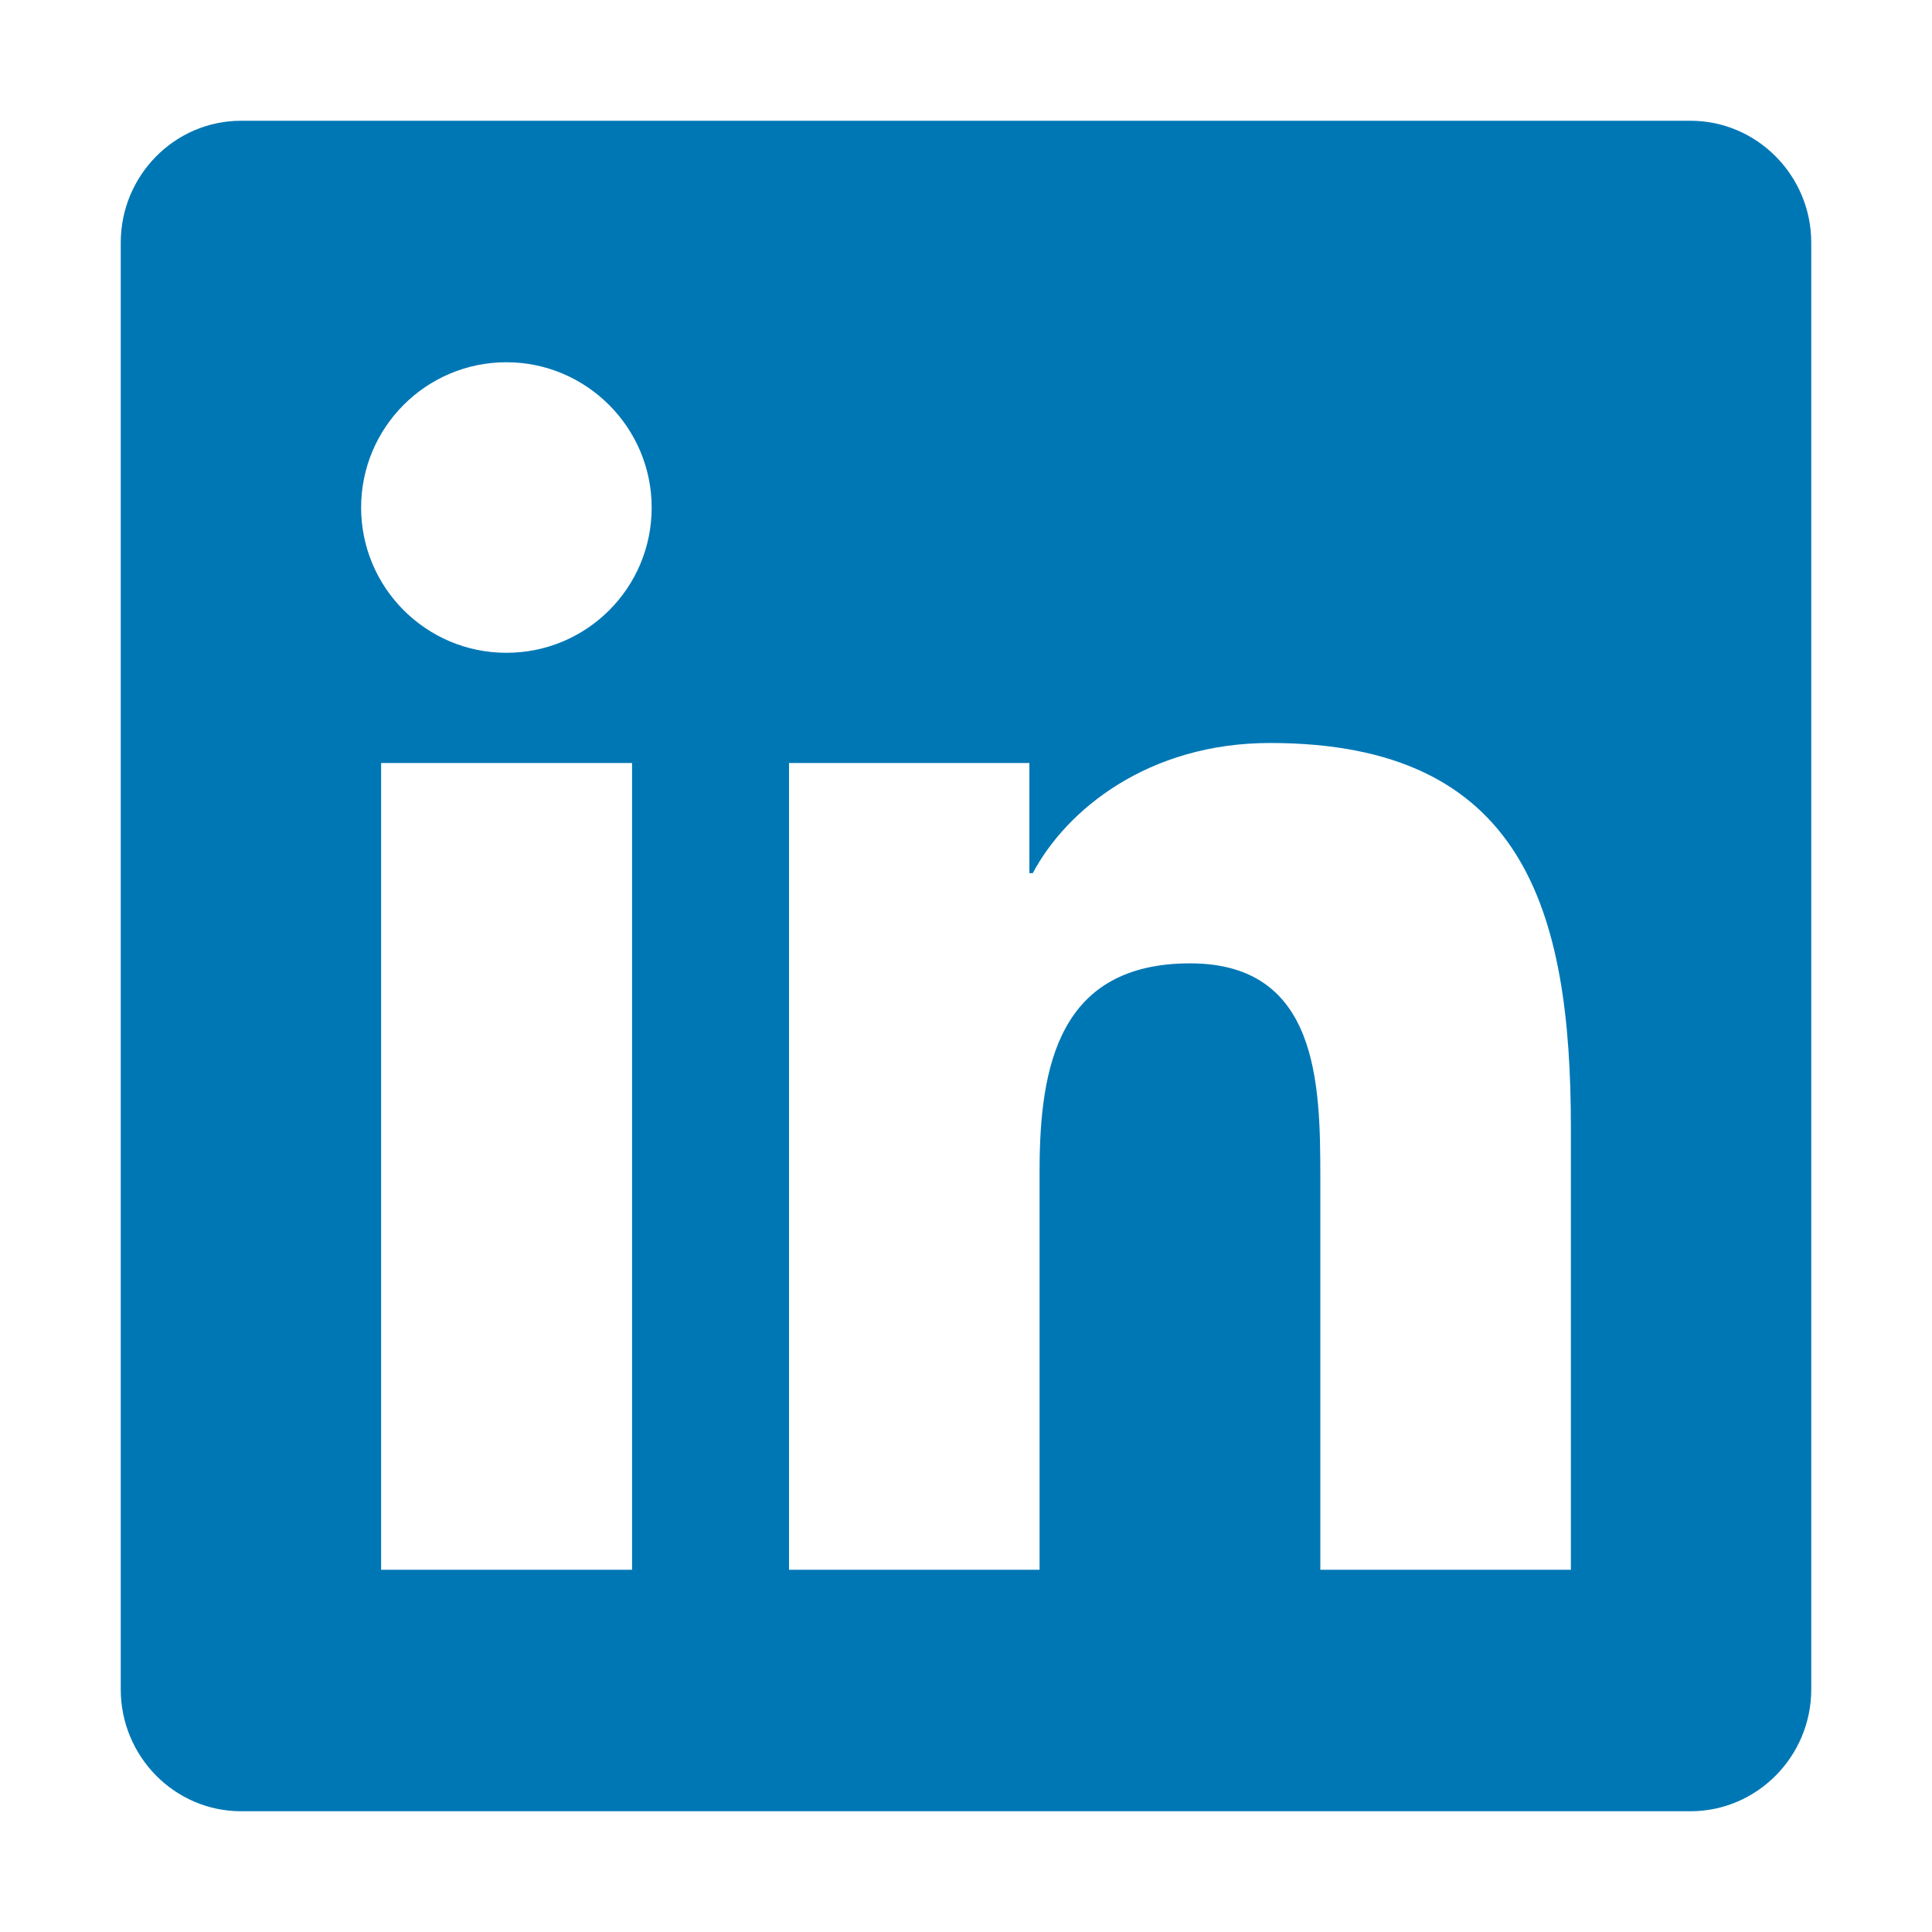
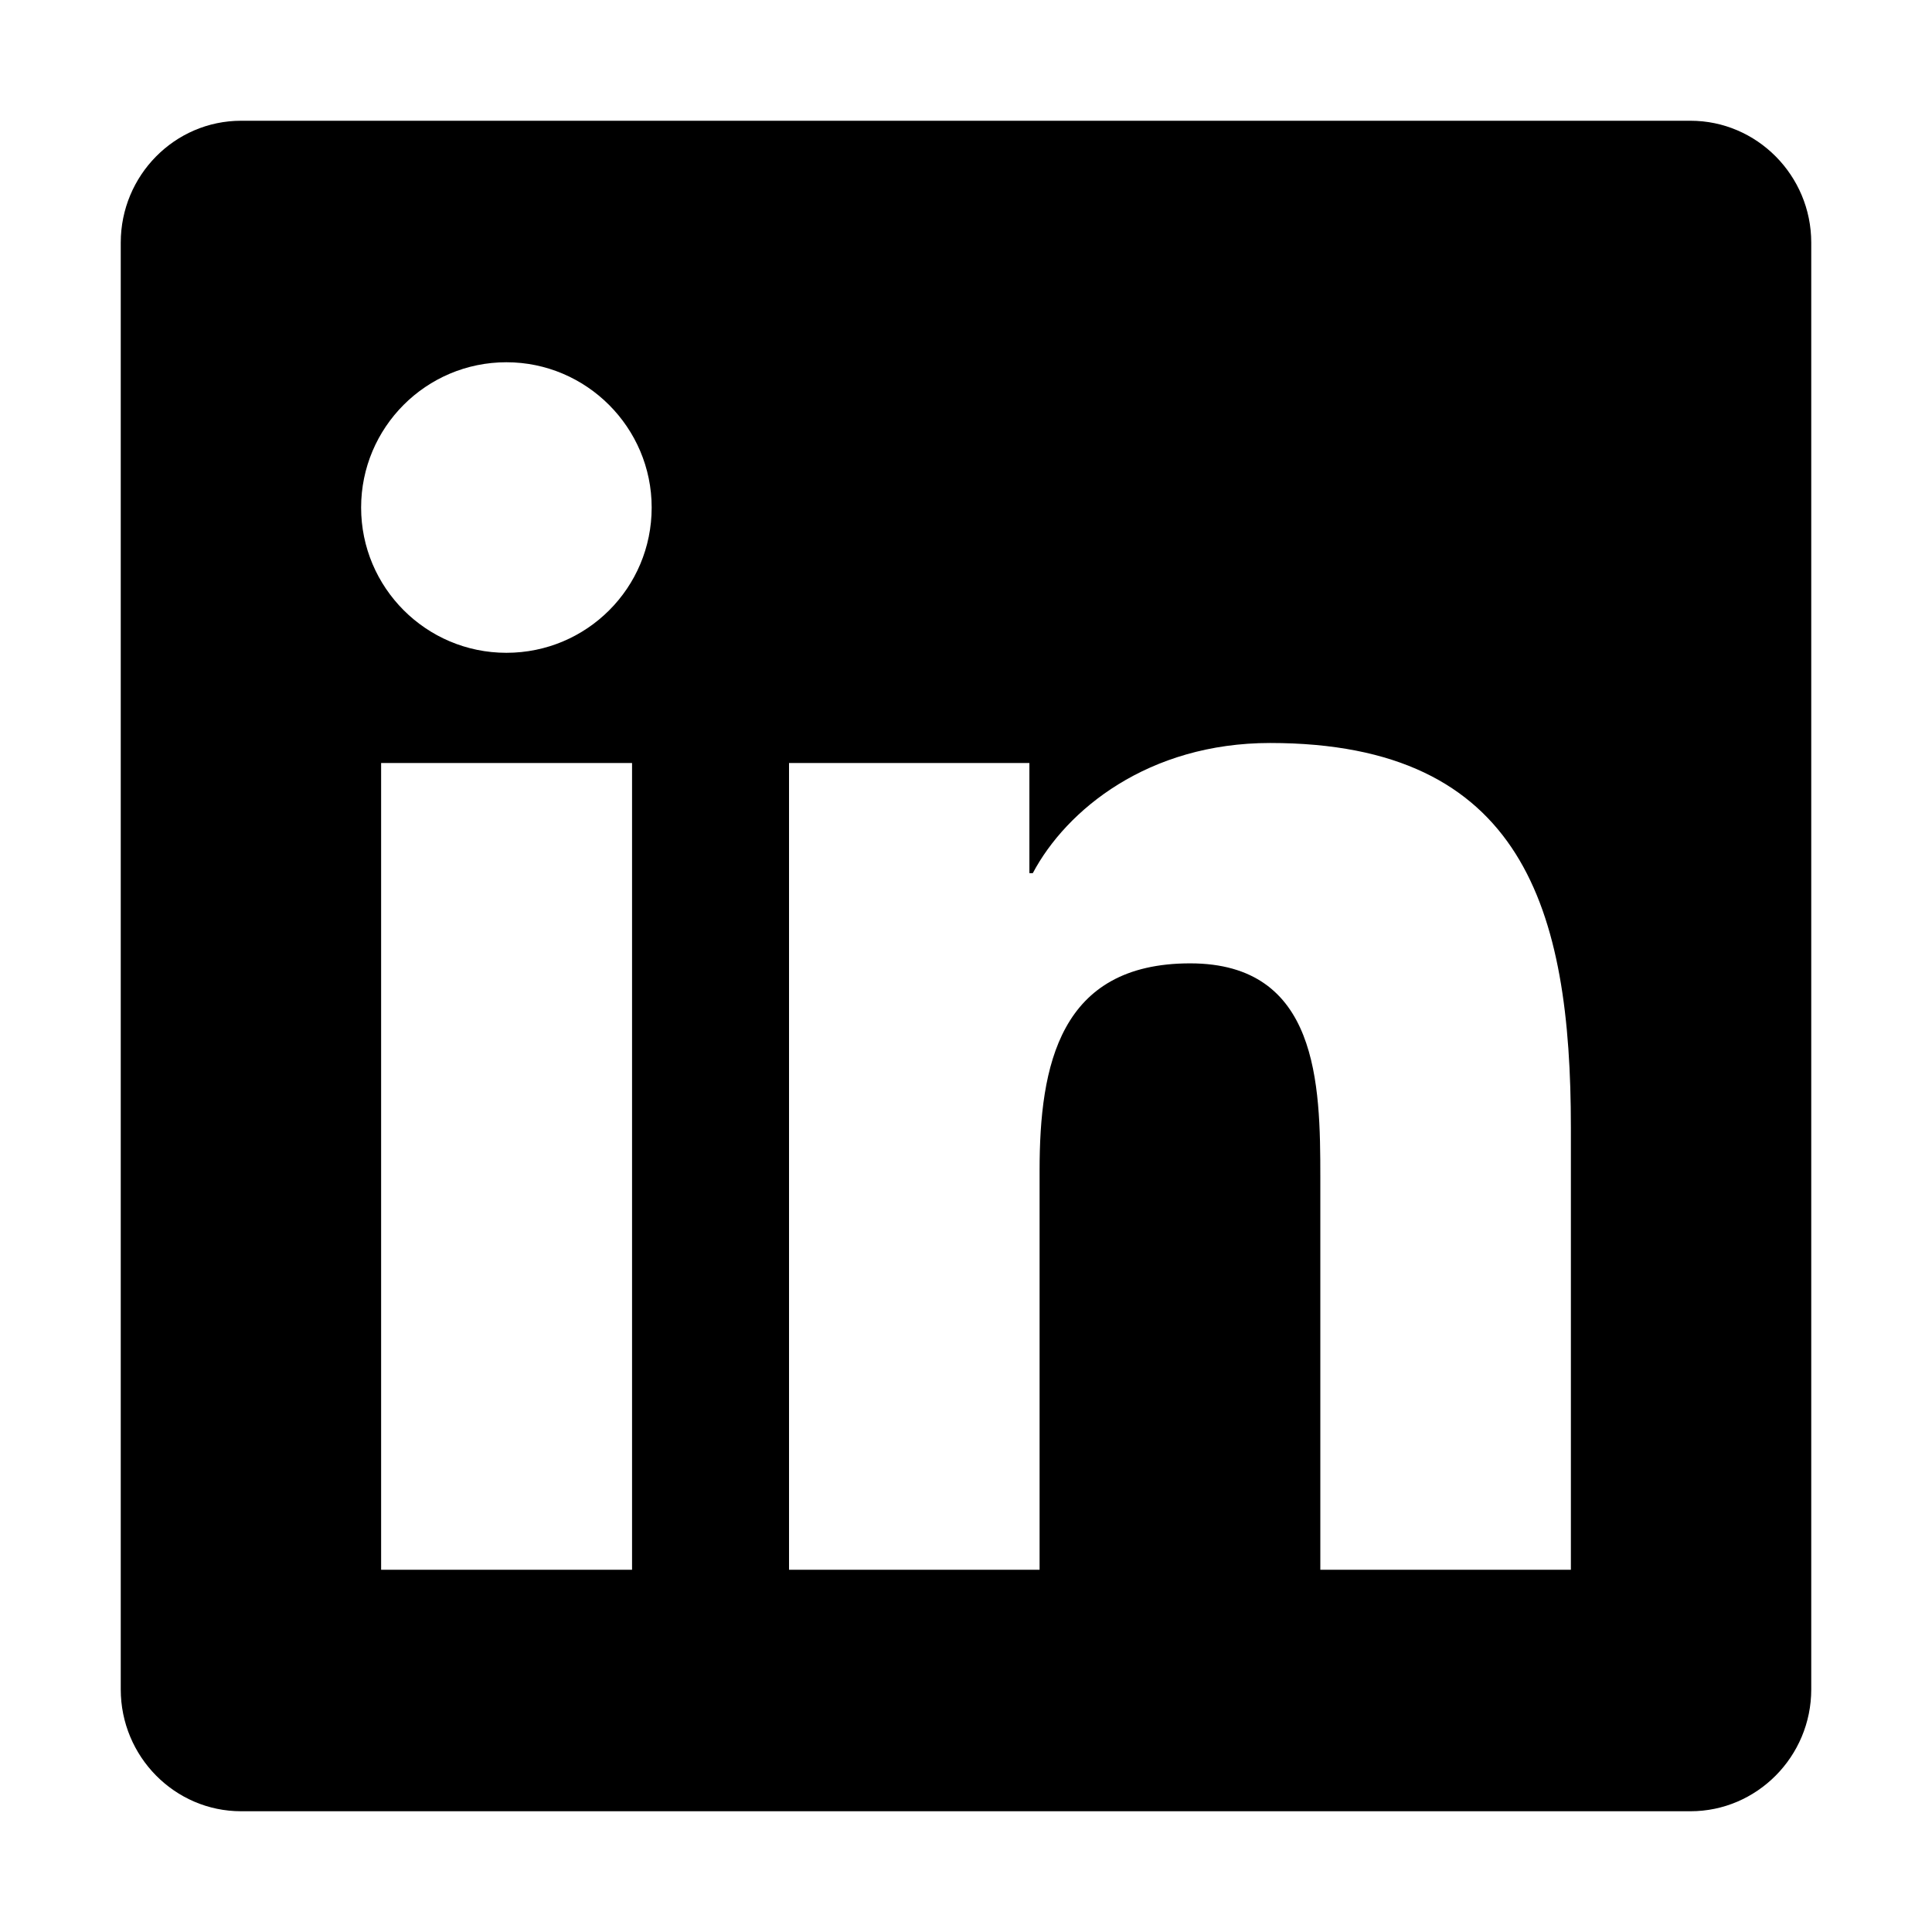
- <svg xmlns="http://www.w3.org/2000/svg" width="128" height="128" viewBox="0 0 448 512" style="fill:#0077B5">
+ <svg xmlns="http://www.w3.org/2000/svg" width="128" height="128" viewBox="0 0 448 512">
  <path d="M416 32H31.9C14.3 32 0 46.5 0 64.3v383.4C0 465.5 14.3 480 31.9 480H416c17.6 0 32-14.5 32-32.3V64.3c0-17.8-14.4-32.3-32-32.3zM135.4 416H69V202.2h66.5V416zm-33.2-243c-21.3 0-38.5-17.3-38.5-38.5S80.9 96 102.2 96c21.2 0 38.5 17.3 38.5 38.5 0 21.3-17.2 38.5-38.5 38.5zm282.1 243h-66.4V312c0-24.8-.5-56.7-34.5-56.7-34.6 0-39.9 27-39.9 54.9V416h-66.4V202.2h63.7v29.2h.9c8.9-16.8 30.6-34.5 62.9-34.5 67.2 0 79.7 44.3 79.7 101.9V416z" />
</svg>
